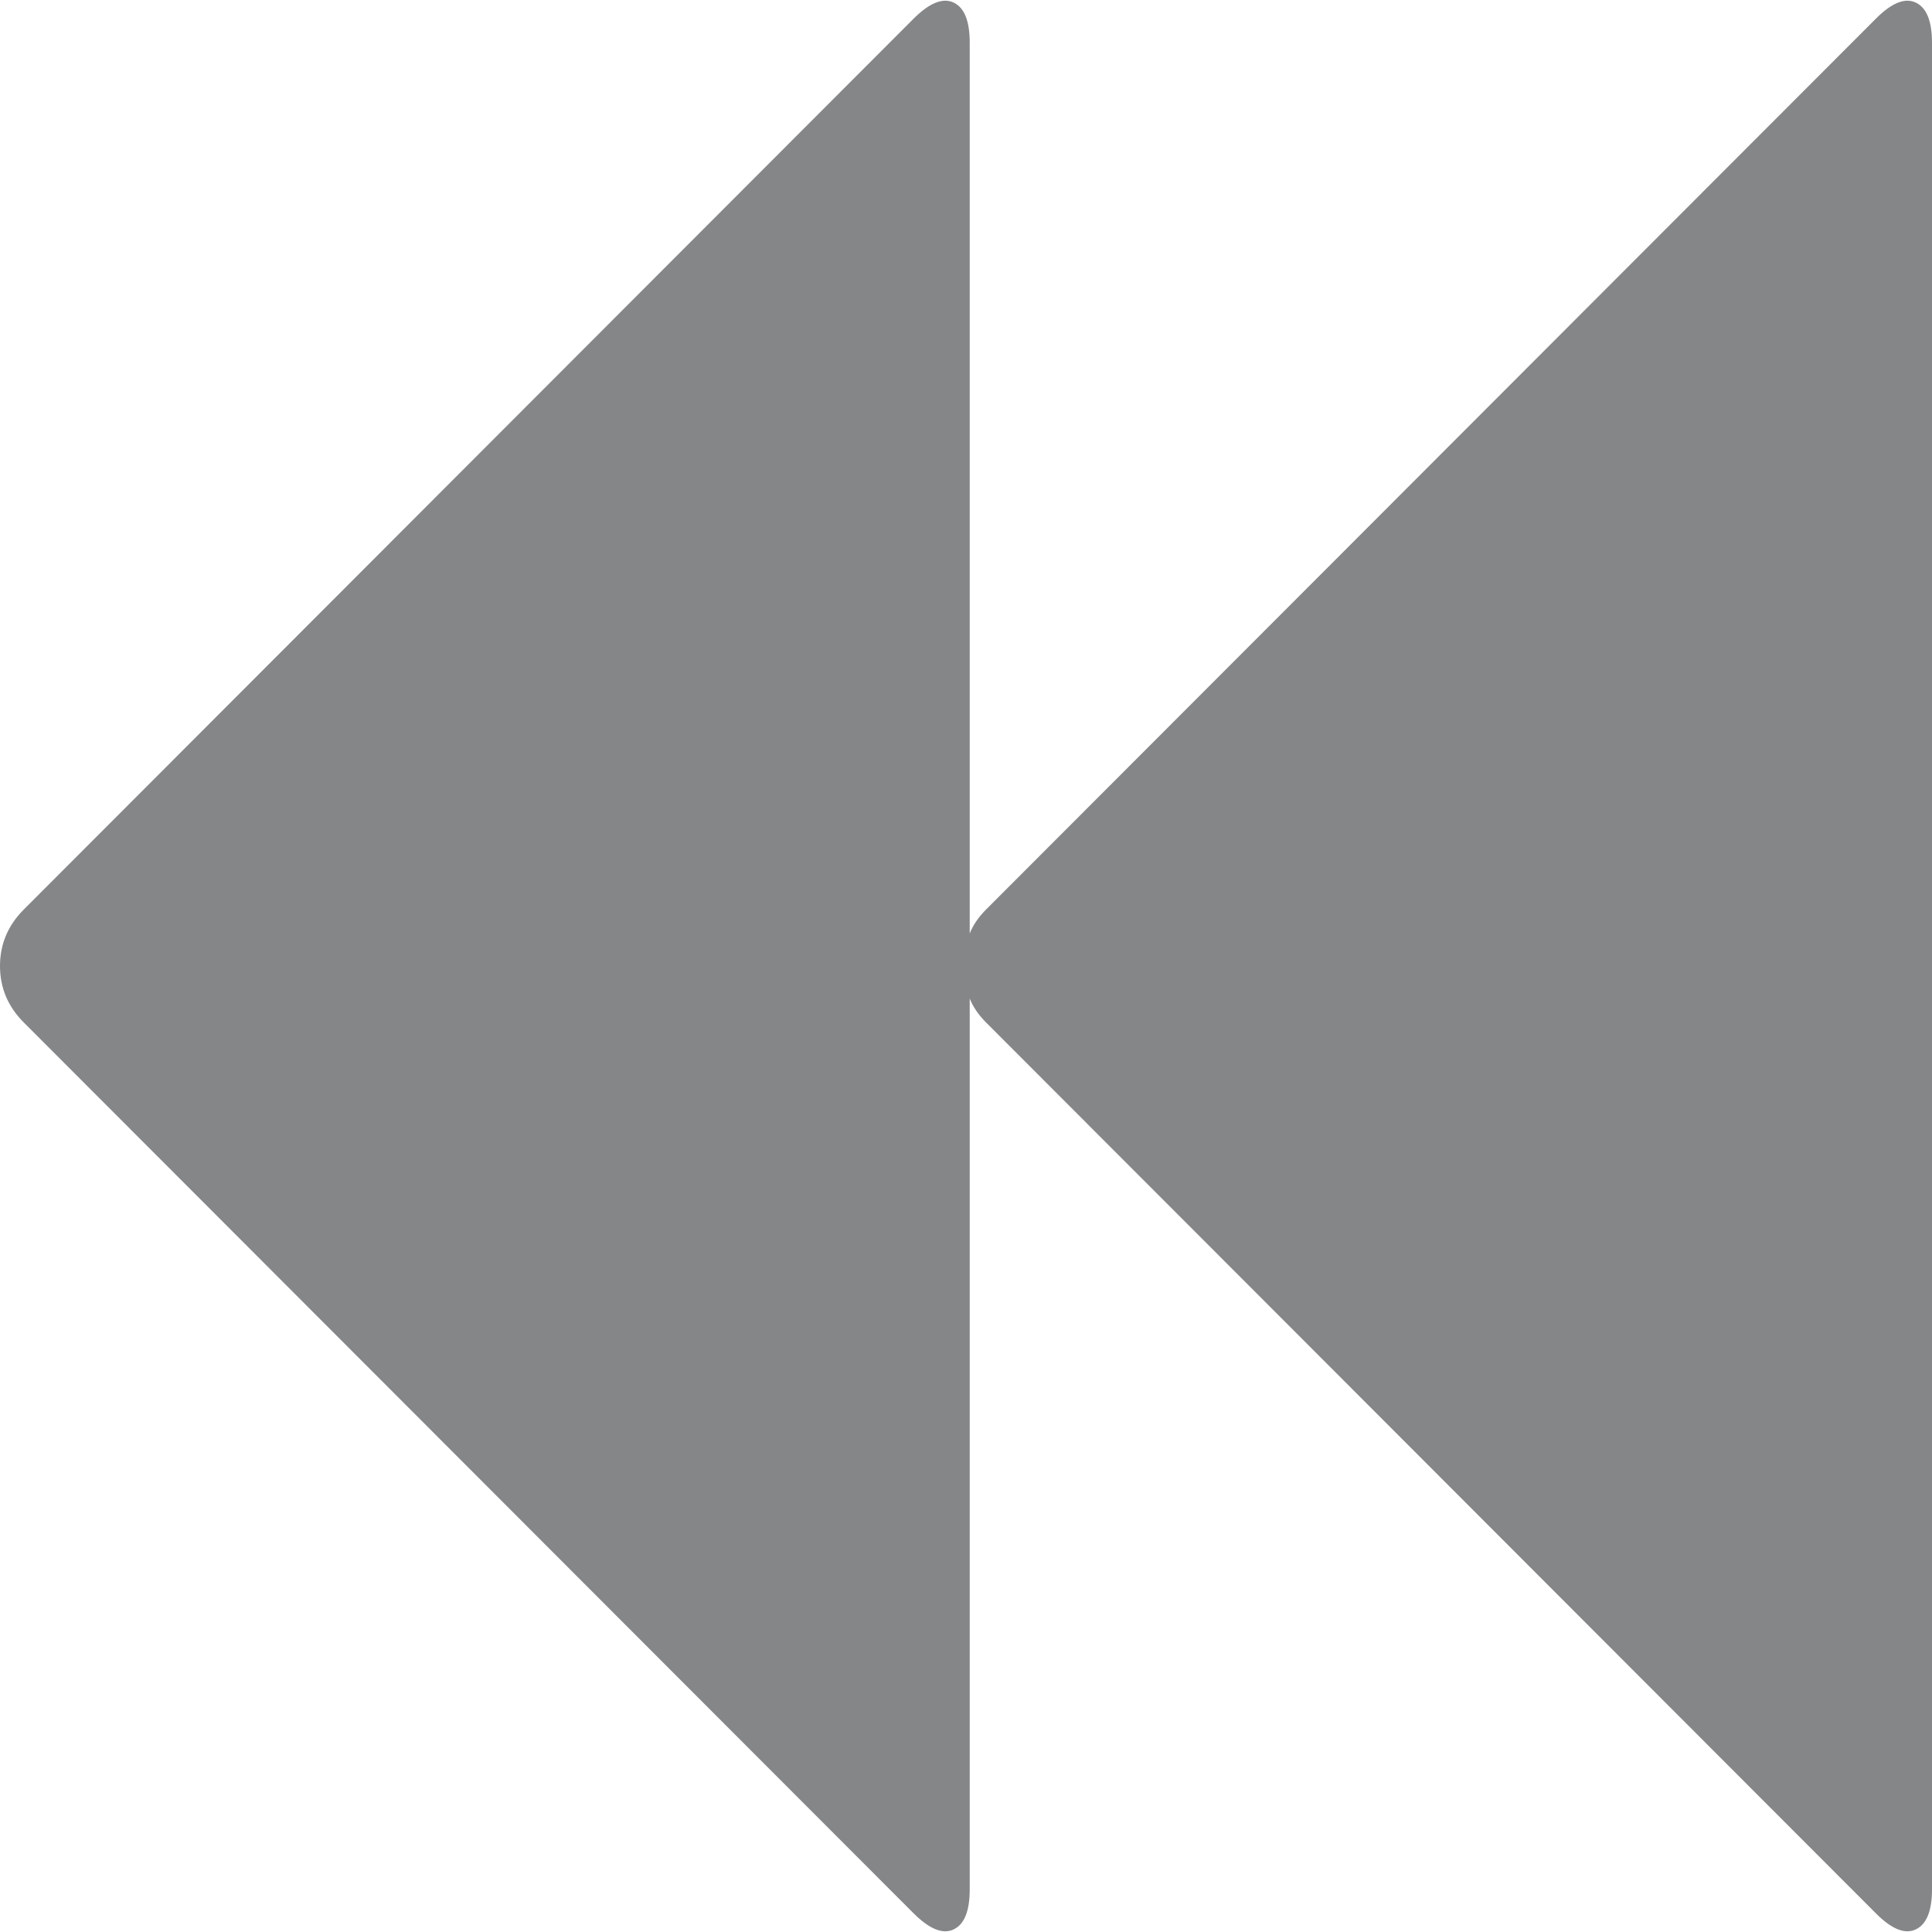
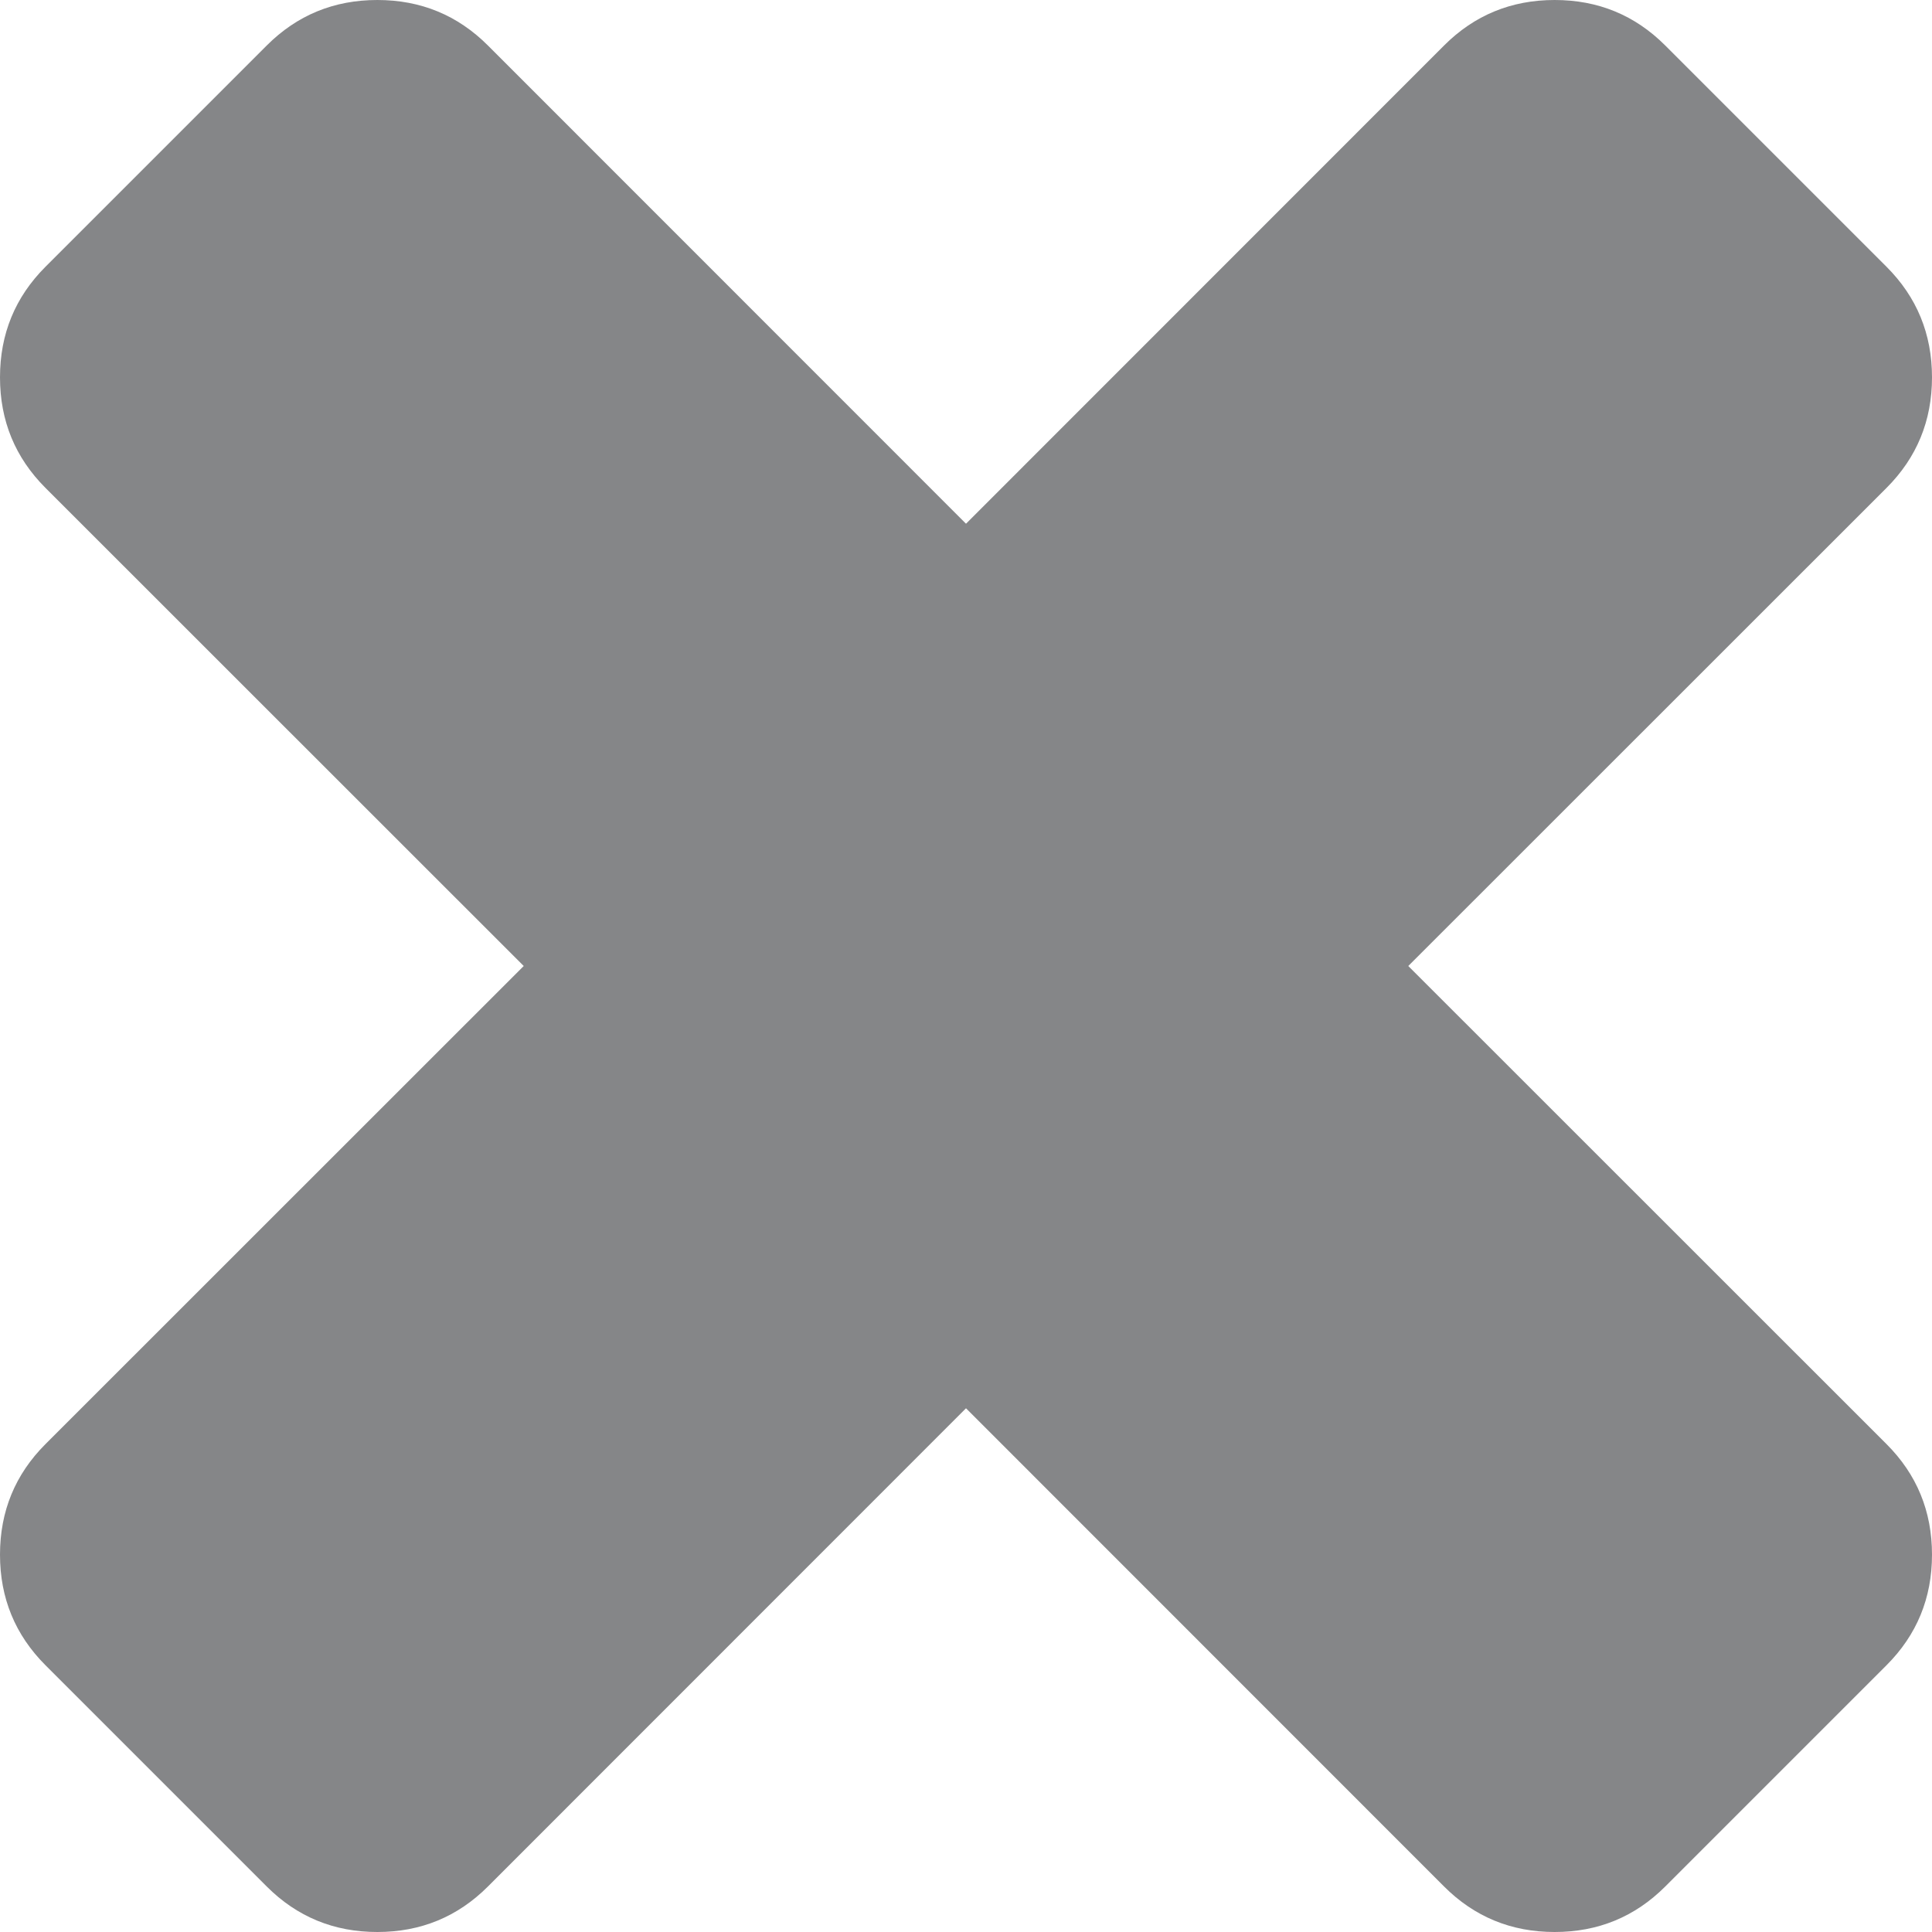
<svg xmlns="http://www.w3.org/2000/svg" version="1.1" width="13px" height="13px">
-   <g transform="matrix(1 0 0 1 -390 -709 )">
-     <path d="M 6.635 6.12  L 12.621 0.127  C 12.727 0.02  12.817 -0.017  12.89 0.017  C 12.963 0.051  13 0.141  13 0.287  L 13 12.713  C 13 12.859  12.963 12.949  12.89 12.983  C 12.817 13.017  12.727 12.98  12.621 12.873  L 6.635 6.88  C 6.584 6.829  6.548 6.776  6.525 6.719  L 6.525 12.713  C 6.525 12.859  6.489 12.949  6.416 12.983  C 6.343 13.017  6.253 12.98  6.146 12.873  L 0.16 6.88  C 0.053 6.773  0 6.646  0 6.5  C 0 6.354  0.053 6.227  0.16 6.12  L 6.146 0.127  C 6.253 0.02  6.343 -0.017  6.416 0.017  C 6.489 0.051  6.525 0.141  6.525 0.287  L 6.525 6.281  C 6.548 6.224  6.584 6.171  6.635 6.12  Z " fill-rule="nonzero" fill="#858688" stroke="none" transform="matrix(1 0 0 1 390 709 )" />
+   <g transform="matrix(1 0 0 1 -409 -709 )">
+     <path d="M 12.694 9.717  C 12.898 9.921  13 10.169  13 10.461  C 13 10.753  12.898 11.001  12.694 11.205  L 11.205 12.694  C 11.001 12.898  10.753 13  10.461 13  C 10.169 13  9.921 12.898  9.717 12.694  L 6.5 9.476  L 3.283 12.694  C 3.079 12.898  2.831 13  2.539 13  C 2.247 13  1.999 12.898  1.795 12.694  L 0.306 11.205  C 0.102 11.001  0 10.753  0 10.461  C 0 10.169  0.102 9.921  0.306 9.717  L 3.524 6.5  L 0.306 3.283  C 0.102 3.079  0 2.831  0 2.539  C 0 2.247  0.102 1.999  0.306 1.795  L 1.795 0.306  C 1.999 0.102  2.247 0  2.539 0  C 2.831 0  3.079 0.102  3.283 0.306  L 6.5 3.524  L 9.717 0.306  C 9.921 0.102  10.169 0  10.461 0  C 10.753 0  11.001 0.102  11.205 0.306  L 12.694 1.795  C 12.898 1.999  13 2.247  13 2.539  C 13 2.831  12.898 3.079  12.694 3.283  L 9.476 6.5  L 12.694 9.717  Z " fill-rule="nonzero" fill="#858688" stroke="none" transform="matrix(1 0 0 1 409 709 )" />
  </g>
</svg>
